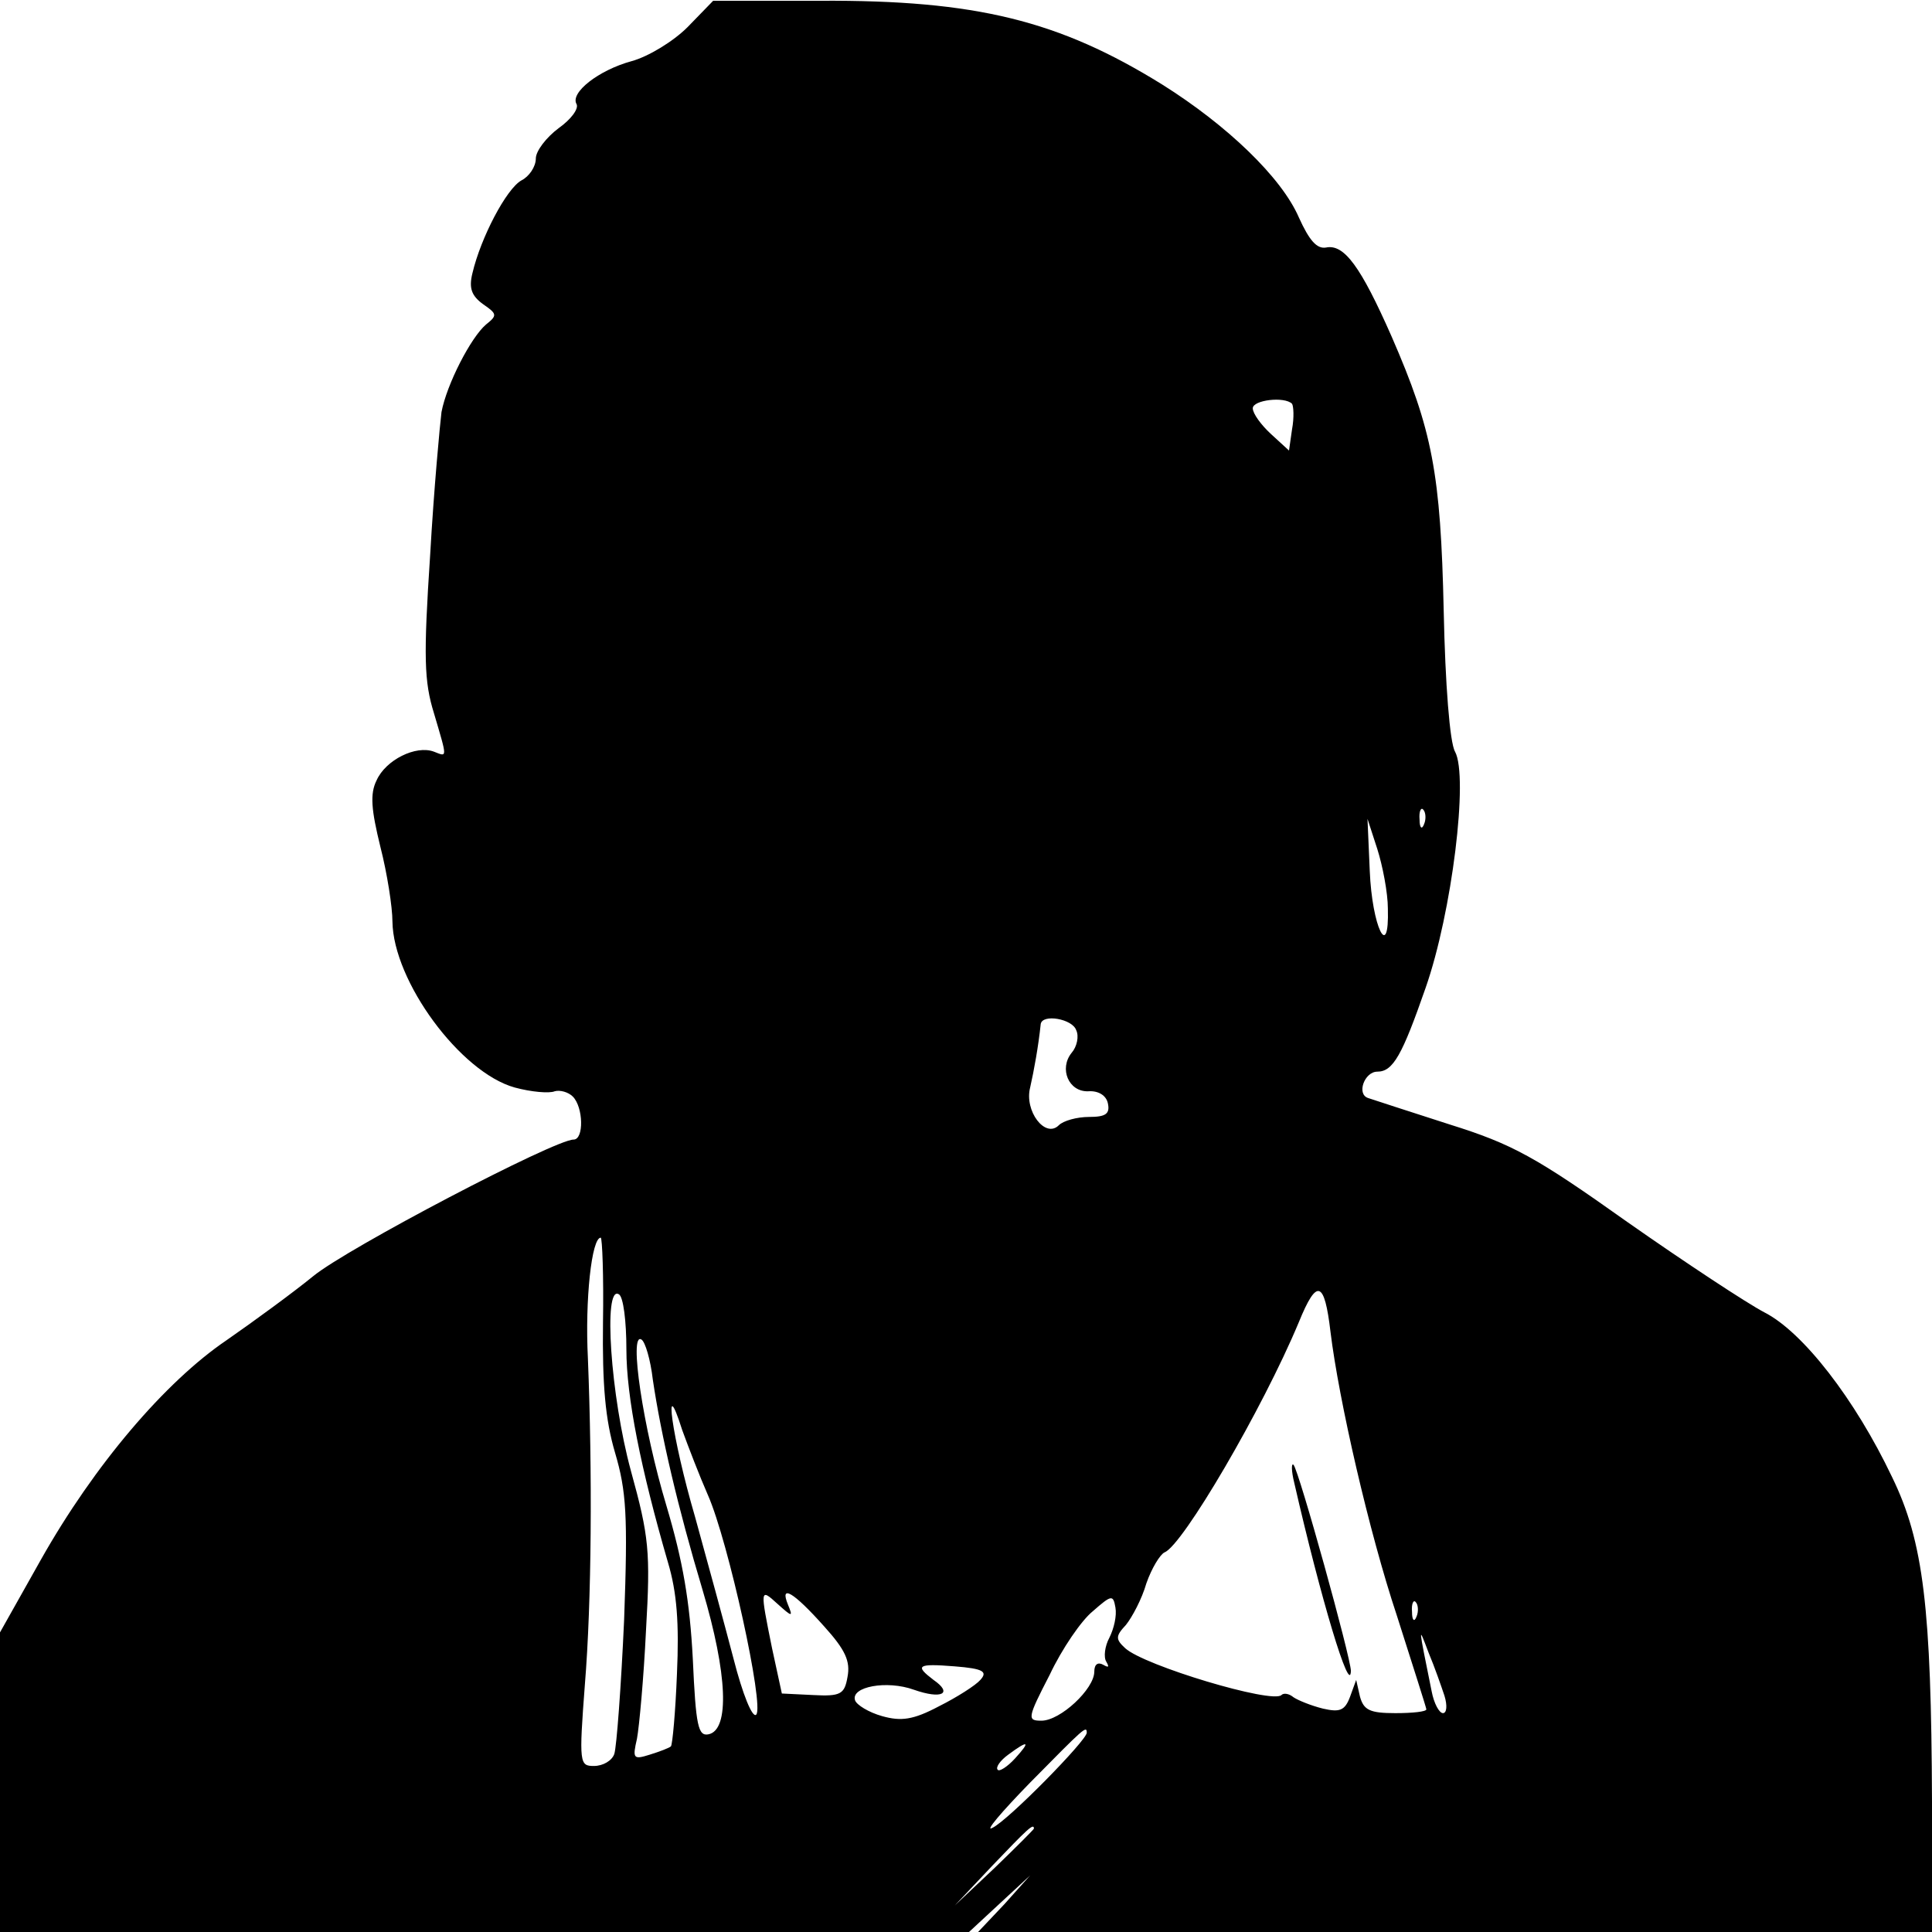
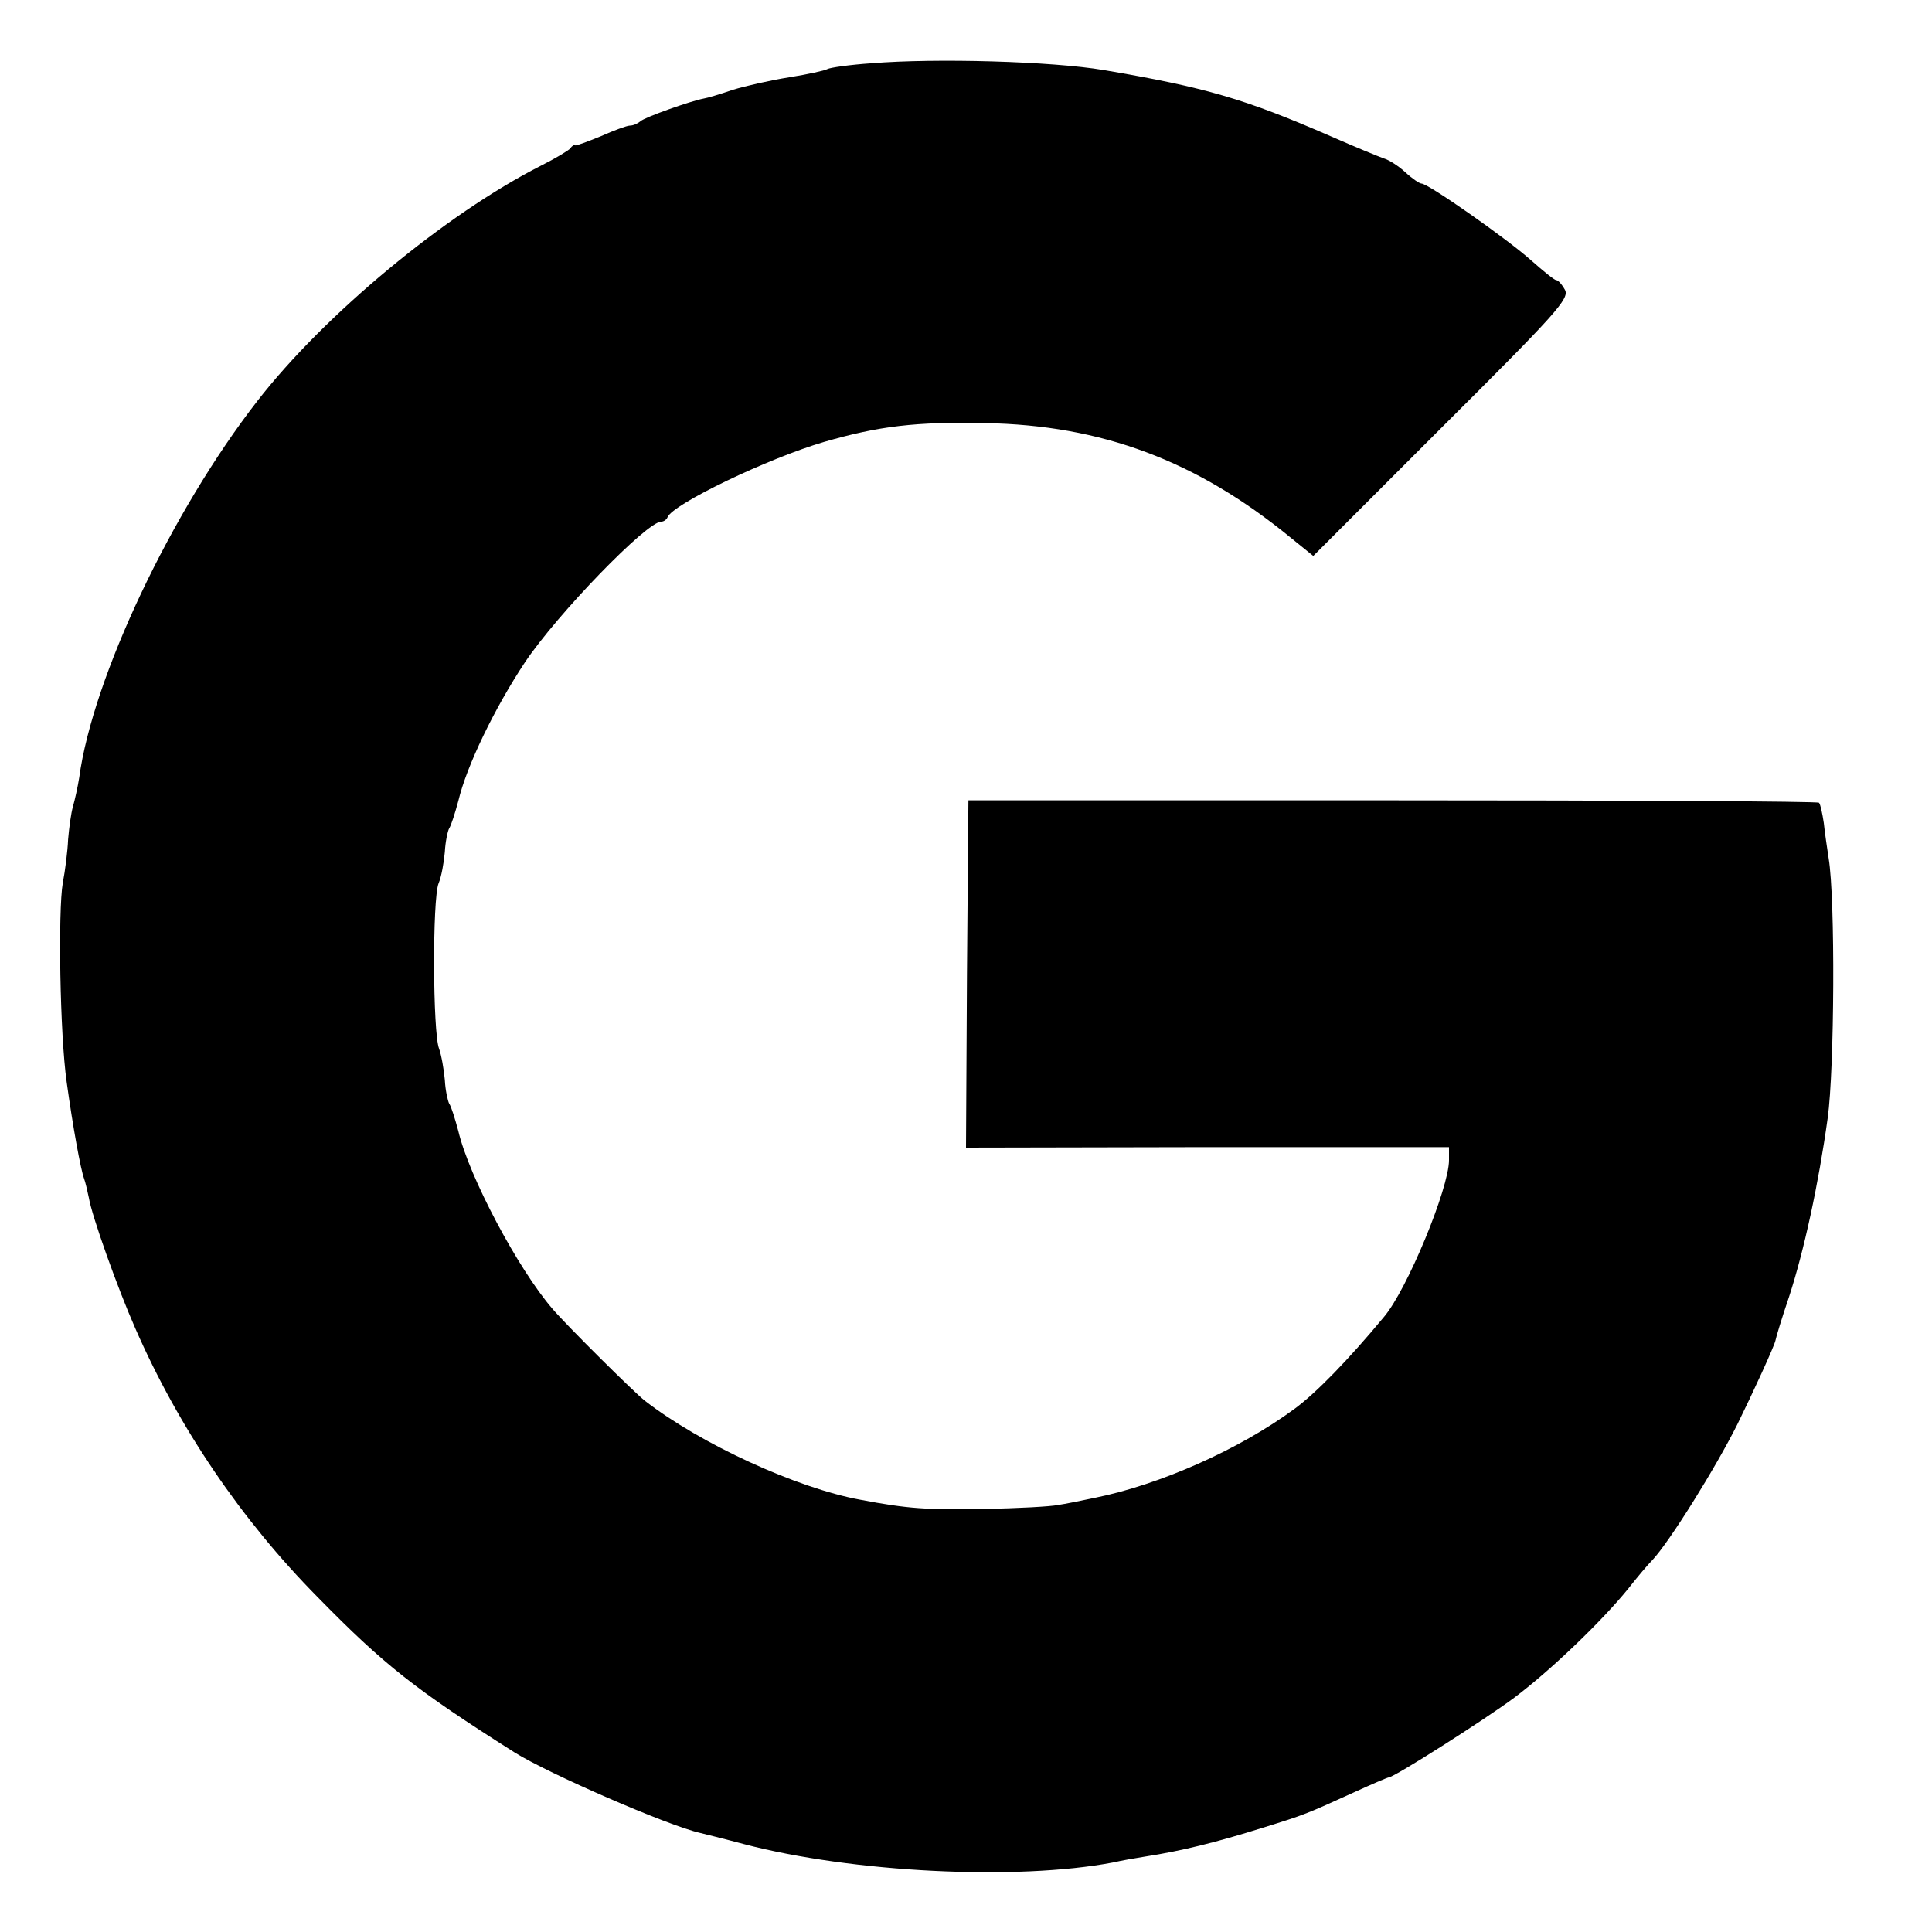
- <svg xmlns="http://www.w3.org/2000/svg" version="1.0" width="16pt" height="16pt" viewBox="0 0 16 16" preserveAspectRatio="xMidYMid meet">
-   <g transform="translate(0,16) scale(0.00625,-0.00625)" fill="#000000" stroke="none">
-     <path d="M911 2524 c-19 -19 -52 -39 -74 -45 -44 -12 -82 -42 -73 -57 3 -6 -7 -20 -24 -32 -16 -12 -30 -30 -30 -40 0 -11 -9 -24 -19 -29 -20 -11 -54 -76 -65 -123 -5 -20 -1 -30 14 -41 19 -13 19 -15 4 -27 -20 -17 -52 -79 -59 -116 -2 -16 -10 -101 -15 -189 -9 -136 -8 -168 5 -210 18 -61 18 -58 0 -51 -24 9 -64 -11 -76 -38 -9 -18 -7 -39 5 -88 9 -35 16 -80 16 -99 1 -79 90 -200 162 -220 22 -6 46 -8 53 -5 7 2 18 -1 24 -7 14 -14 15 -57 1 -57 -25 0 -300 -144 -345 -181 -27 -22 -79 -60 -115 -85 -81 -55 -175 -165 -246 -291 l-54 -96 0 -198 0 -199 642 0 642 0 41 38 40 37 -34 -38 -35 -37 632 0 632 0 0 173 c-1 256 -11 344 -53 430 -49 103 -118 192 -169 218 -23 12 -105 66 -182 120 -121 86 -152 103 -235 129 -53 17 -102 33 -108 35 -16 5 -5 35 12 35 21 0 33 22 64 111 35 100 57 280 39 313 -7 12 -13 90 -15 186 -4 183 -15 240 -69 364 -41 93 -63 123 -87 118 -12 -2 -22 9 -36 40 -23 53 -95 122 -181 176 -137 85 -247 112 -453 111 l-142 0 -34 -35z m801 -499 c2 -3 3 -18 0 -34 l-4 -28 -24 22 c-13 12 -24 27 -24 34 0 11 42 16 52 6z m175 -557 c-3 -8 -6 -5 -6 6 -1 11 2 17 5 13 3 -3 4 -12 1 -19z m-48 -112 c2 -71 -21 -24 -24 50 l-3 69 13 -40 c7 -22 14 -58 14 -79z m-413 -161 c4 -8 1 -22 -6 -30 -17 -21 -4 -52 22 -51 14 1 24 -6 26 -16 3 -14 -3 -18 -25 -18 -16 0 -34 -5 -40 -11 -18 -18 -46 19 -38 50 5 22 11 55 14 84 2 14 42 7 47 -8z m-627 -387 c-1 -83 3 -129 16 -173 15 -51 17 -83 12 -221 -4 -89 -10 -169 -13 -178 -3 -9 -15 -16 -27 -16 -19 0 -20 3 -12 108 9 110 10 281 4 432 -4 78 5 160 17 160 2 0 4 -51 3 -112z m964 -13 c11 -90 51 -265 88 -376 21 -66 39 -122 39 -124 0 -3 -18 -5 -41 -5 -34 0 -42 4 -47 22 l-5 22 -8 -22 c-7 -19 -14 -21 -36 -16 -16 4 -33 11 -39 15 -6 5 -13 6 -16 3 -12 -12 -182 39 -207 62 -13 12 -13 16 1 31 8 10 21 34 27 55 7 20 18 38 24 41 24 9 130 190 178 305 24 59 34 55 42 -13z m-933 -23 c0 -63 19 -158 55 -282 12 -40 15 -81 12 -148 -2 -51 -6 -94 -8 -96 -2 -2 -15 -7 -28 -11 -22 -7 -23 -5 -17 21 3 16 9 81 12 144 6 104 4 124 -20 211 -27 99 -37 247 -16 234 6 -3 10 -36 10 -73z m35 -40 c11 -74 33 -169 66 -279 33 -111 36 -185 8 -191 -14 -3 -17 11 -21 100 -4 76 -13 129 -35 203 -31 103 -50 231 -33 220 5 -3 12 -27 15 -53z m73 -153 c27 -61 75 -280 64 -291 -5 -5 -18 27 -30 74 -12 46 -35 130 -51 188 -31 106 -43 197 -17 115 8 -22 23 -61 34 -86z m106 -145 c-11 27 7 17 48 -29 28 -31 35 -46 31 -67 -4 -23 -9 -26 -46 -24 l-41 2 -13 60 c-16 79 -16 80 7 59 20 -18 21 -18 14 -1z m426 -44 c-6 -11 -8 -26 -4 -32 4 -7 3 -8 -4 -4 -7 4 -12 1 -12 -9 0 -23 -45 -65 -70 -65 -19 0 -19 3 11 61 16 34 42 72 57 84 25 22 27 22 30 5 2 -11 -2 -28 -8 -40z m407 28 c-3 -8 -6 -5 -6 6 -1 11 2 17 5 13 3 -3 4 -12 1 -19z m37 -105 c4 -13 3 -23 -2 -23 -5 0 -12 13 -15 29 -18 89 -18 88 -4 51 8 -19 17 -45 21 -57z m-615 21 c-6 -7 -31 -23 -55 -35 -34 -18 -50 -20 -75 -13 -18 5 -34 15 -36 21 -6 18 42 27 78 14 37 -13 52 -5 26 13 -25 19 -22 22 28 18 38 -3 44 -7 34 -18z m141 -70 c0 -10 -104 -116 -125 -126 -11 -6 12 21 50 60 72 73 75 76 75 66z m-95 -34 c-10 -11 -21 -18 -23 -15 -3 3 3 12 14 20 27 20 30 18 9 -5z m25 -93 c0 -1 -24 -25 -52 -52 l-53 -50 50 53 c46 48 55 57 55 49z" />
-     <path d="M1715 595 c35 -153 74 -283 75 -249 0 17 -69 266 -76 273 -3 3 -3 -8 1 -24z" />
+ <svg xmlns="http://www.w3.org/2000/svg" version="1.0" width="400pt" height="400pt" viewBox="0 0 400 400" preserveAspectRatio="xMidYMid meet">
+   <g transform="translate(0,400) scale(0.1,-0.1)" fill="#000000" stroke="none">
+     <path d="M1804 3869 c-45 -3 -86 -9 -91 -12 -5 -3 -41 -11 -79 -17 -38 -6 -91 -18 -117 -26 -26 -9 -53 -17 -60 -18 -27 -5 -123 -39 -131 -47 -6 -5 -15 -9 -22 -9 -6 0 -33 -10 -60 -22 -27 -11 -51 -20 -53 -19 -2 2 -7 -1 -10 -6 -3 -4 -31 -21 -61 -36 -197 -100 -448 -308 -587 -487 -178 -229 -341 -573 -369 -780 -3 -19 -9 -46 -13 -60 -4 -14 -8 -44 -10 -68 -1 -24 -6 -64 -11 -90 -10 -58 -6 -313 8 -412 13 -94 29 -181 36 -200 3 -8 7 -26 10 -40 6 -37 59 -186 96 -270 90 -206 220 -397 377 -556 139 -142 203 -192 408 -322 70 -44 318 -152 385 -167 8 -2 49 -12 90 -23 225 -59 565 -76 765 -38 17 4 46 9 65 12 77 12 146 29 245 60 87 27 89 28 188 73 37 17 70 31 72 31 11 0 198 119 260 165 76 57 183 160 237 227 18 23 40 49 49 58 35 37 131 191 176 281 33 67 77 163 79 174 1 6 13 46 28 90 31 95 61 233 80 370 14 100 16 454 2 538 -3 20 -8 53 -10 73 -3 20 -7 39 -10 42 -3 3 -401 5 -883 5 l-878 0 -3 -359 -2 -360 500 1 500 0 0 -27 c0 -58 -87 -269 -135 -325 -73 -88 -140 -157 -185 -190 -114 -84 -279 -157 -413 -184 -28 -6 -63 -13 -77 -15 -14 -3 -83 -7 -154 -8 -118 -2 -155 0 -255 19 -131 24 -330 115 -446 205 -23 18 -161 155 -191 190 -71 82 -173 274 -195 368 -7 26 -15 52 -19 57 -3 6 -8 28 -9 49 -2 22 -7 51 -12 65 -13 33 -14 309 -1 342 6 14 11 43 13 65 1 21 6 44 9 49 4 6 12 31 19 57 17 72 75 192 138 287 67 100 252 291 282 291 5 0 11 4 13 9 10 27 208 122 324 156 114 33 190 42 333 39 242 -4 439 -78 633 -237 l47 -38 266 266 c237 236 265 267 255 285 -6 11 -14 20 -18 20 -4 0 -27 19 -52 41 -49 44 -213 159 -227 159 -4 0 -19 10 -33 23 -14 13 -34 26 -45 29 -11 4 -60 24 -110 46 -177 77 -258 101 -470 137 -107 18 -347 25 -481 14z" />
  </g>
</svg>
